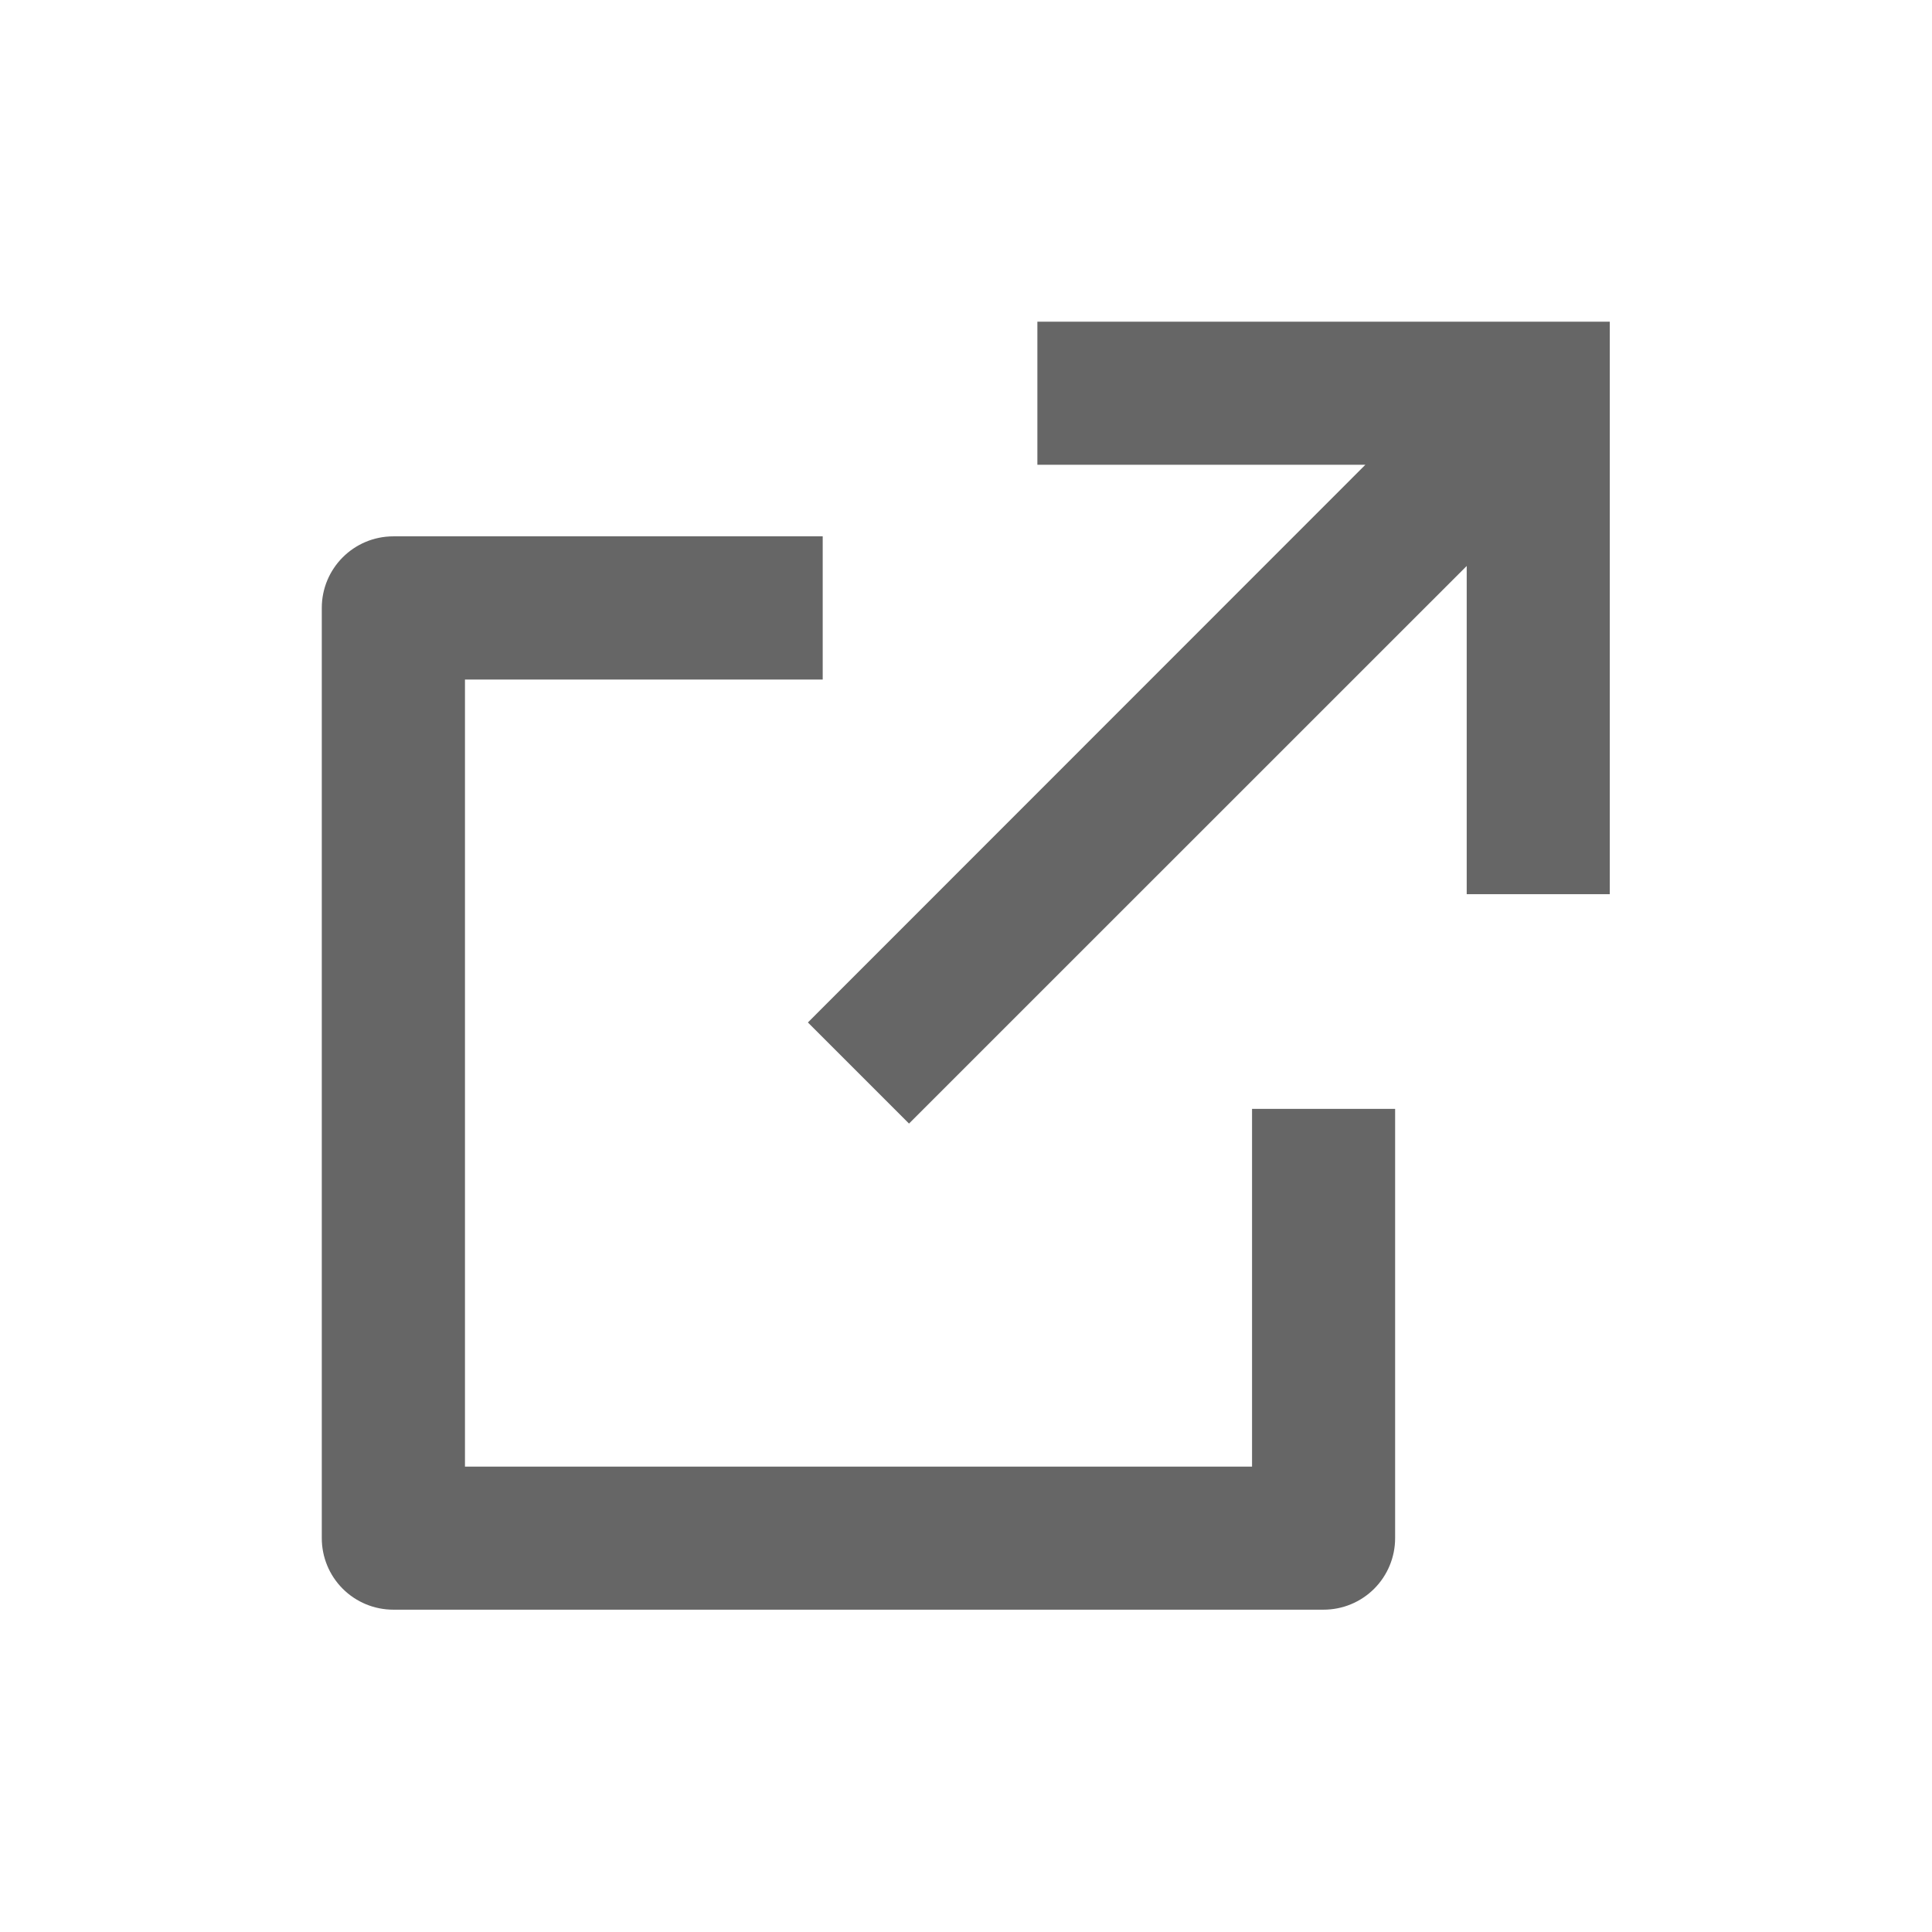
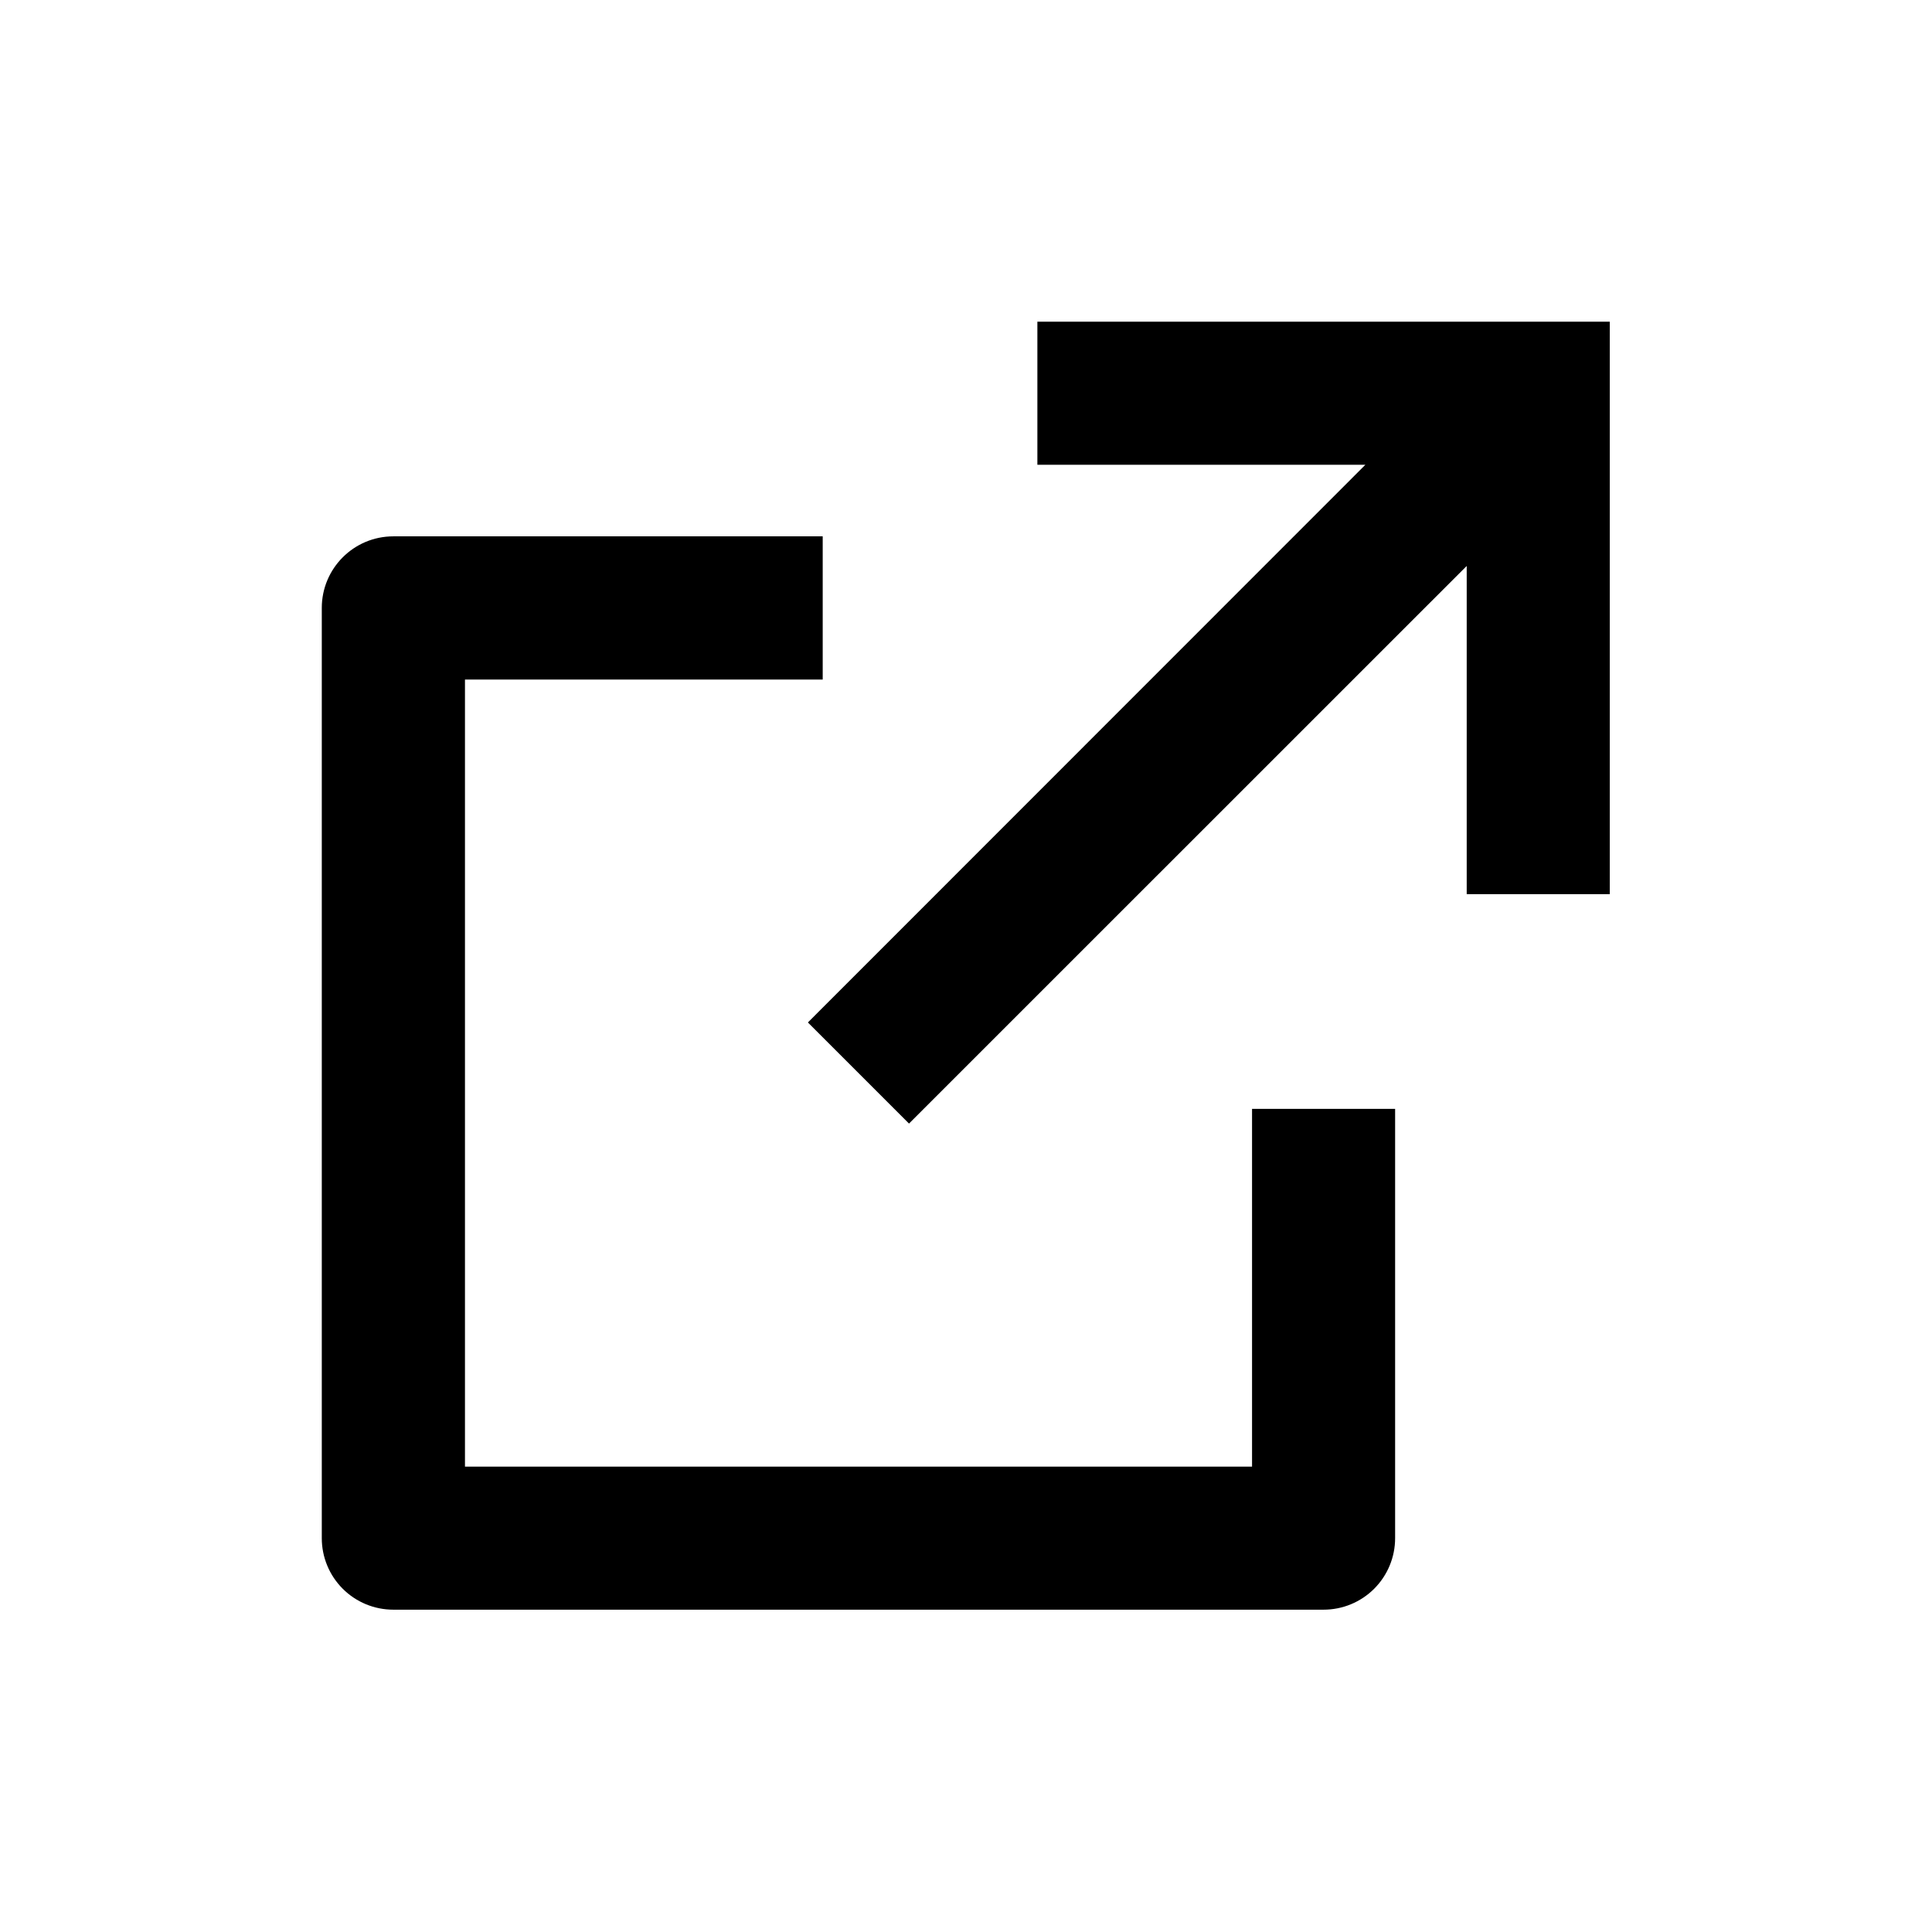
<svg xmlns="http://www.w3.org/2000/svg" width="18" height="18">
-   <path fill-rule="evenodd" fill="#666" d="M7.665 4.997v1.334H4.332v7.333h7.333v-3.333h1.333v3.999a.666.666 0 0 1-.667.667H3.665a.666.666 0 0 1-.667-.667V5.664c0-.368.298-.667.667-.667h4zm7.333-2v5.334h-1.333V5.273l-5.196 5.195-.942-.942 5.194-5.196H9.665V2.997h5.333z" />
+   <path fill-rule="evenodd" d="M7.665 4.997v1.334H4.332v7.333h7.333v-3.333h1.333v3.999a.666.666 0 0 1-.667.667H3.665a.666.666 0 0 1-.667-.667V5.664c0-.368.298-.667.667-.667h4zm7.333-2v5.334h-1.333V5.273l-5.196 5.195-.942-.942 5.194-5.196H9.665V2.997h5.333z" />
</svg>
